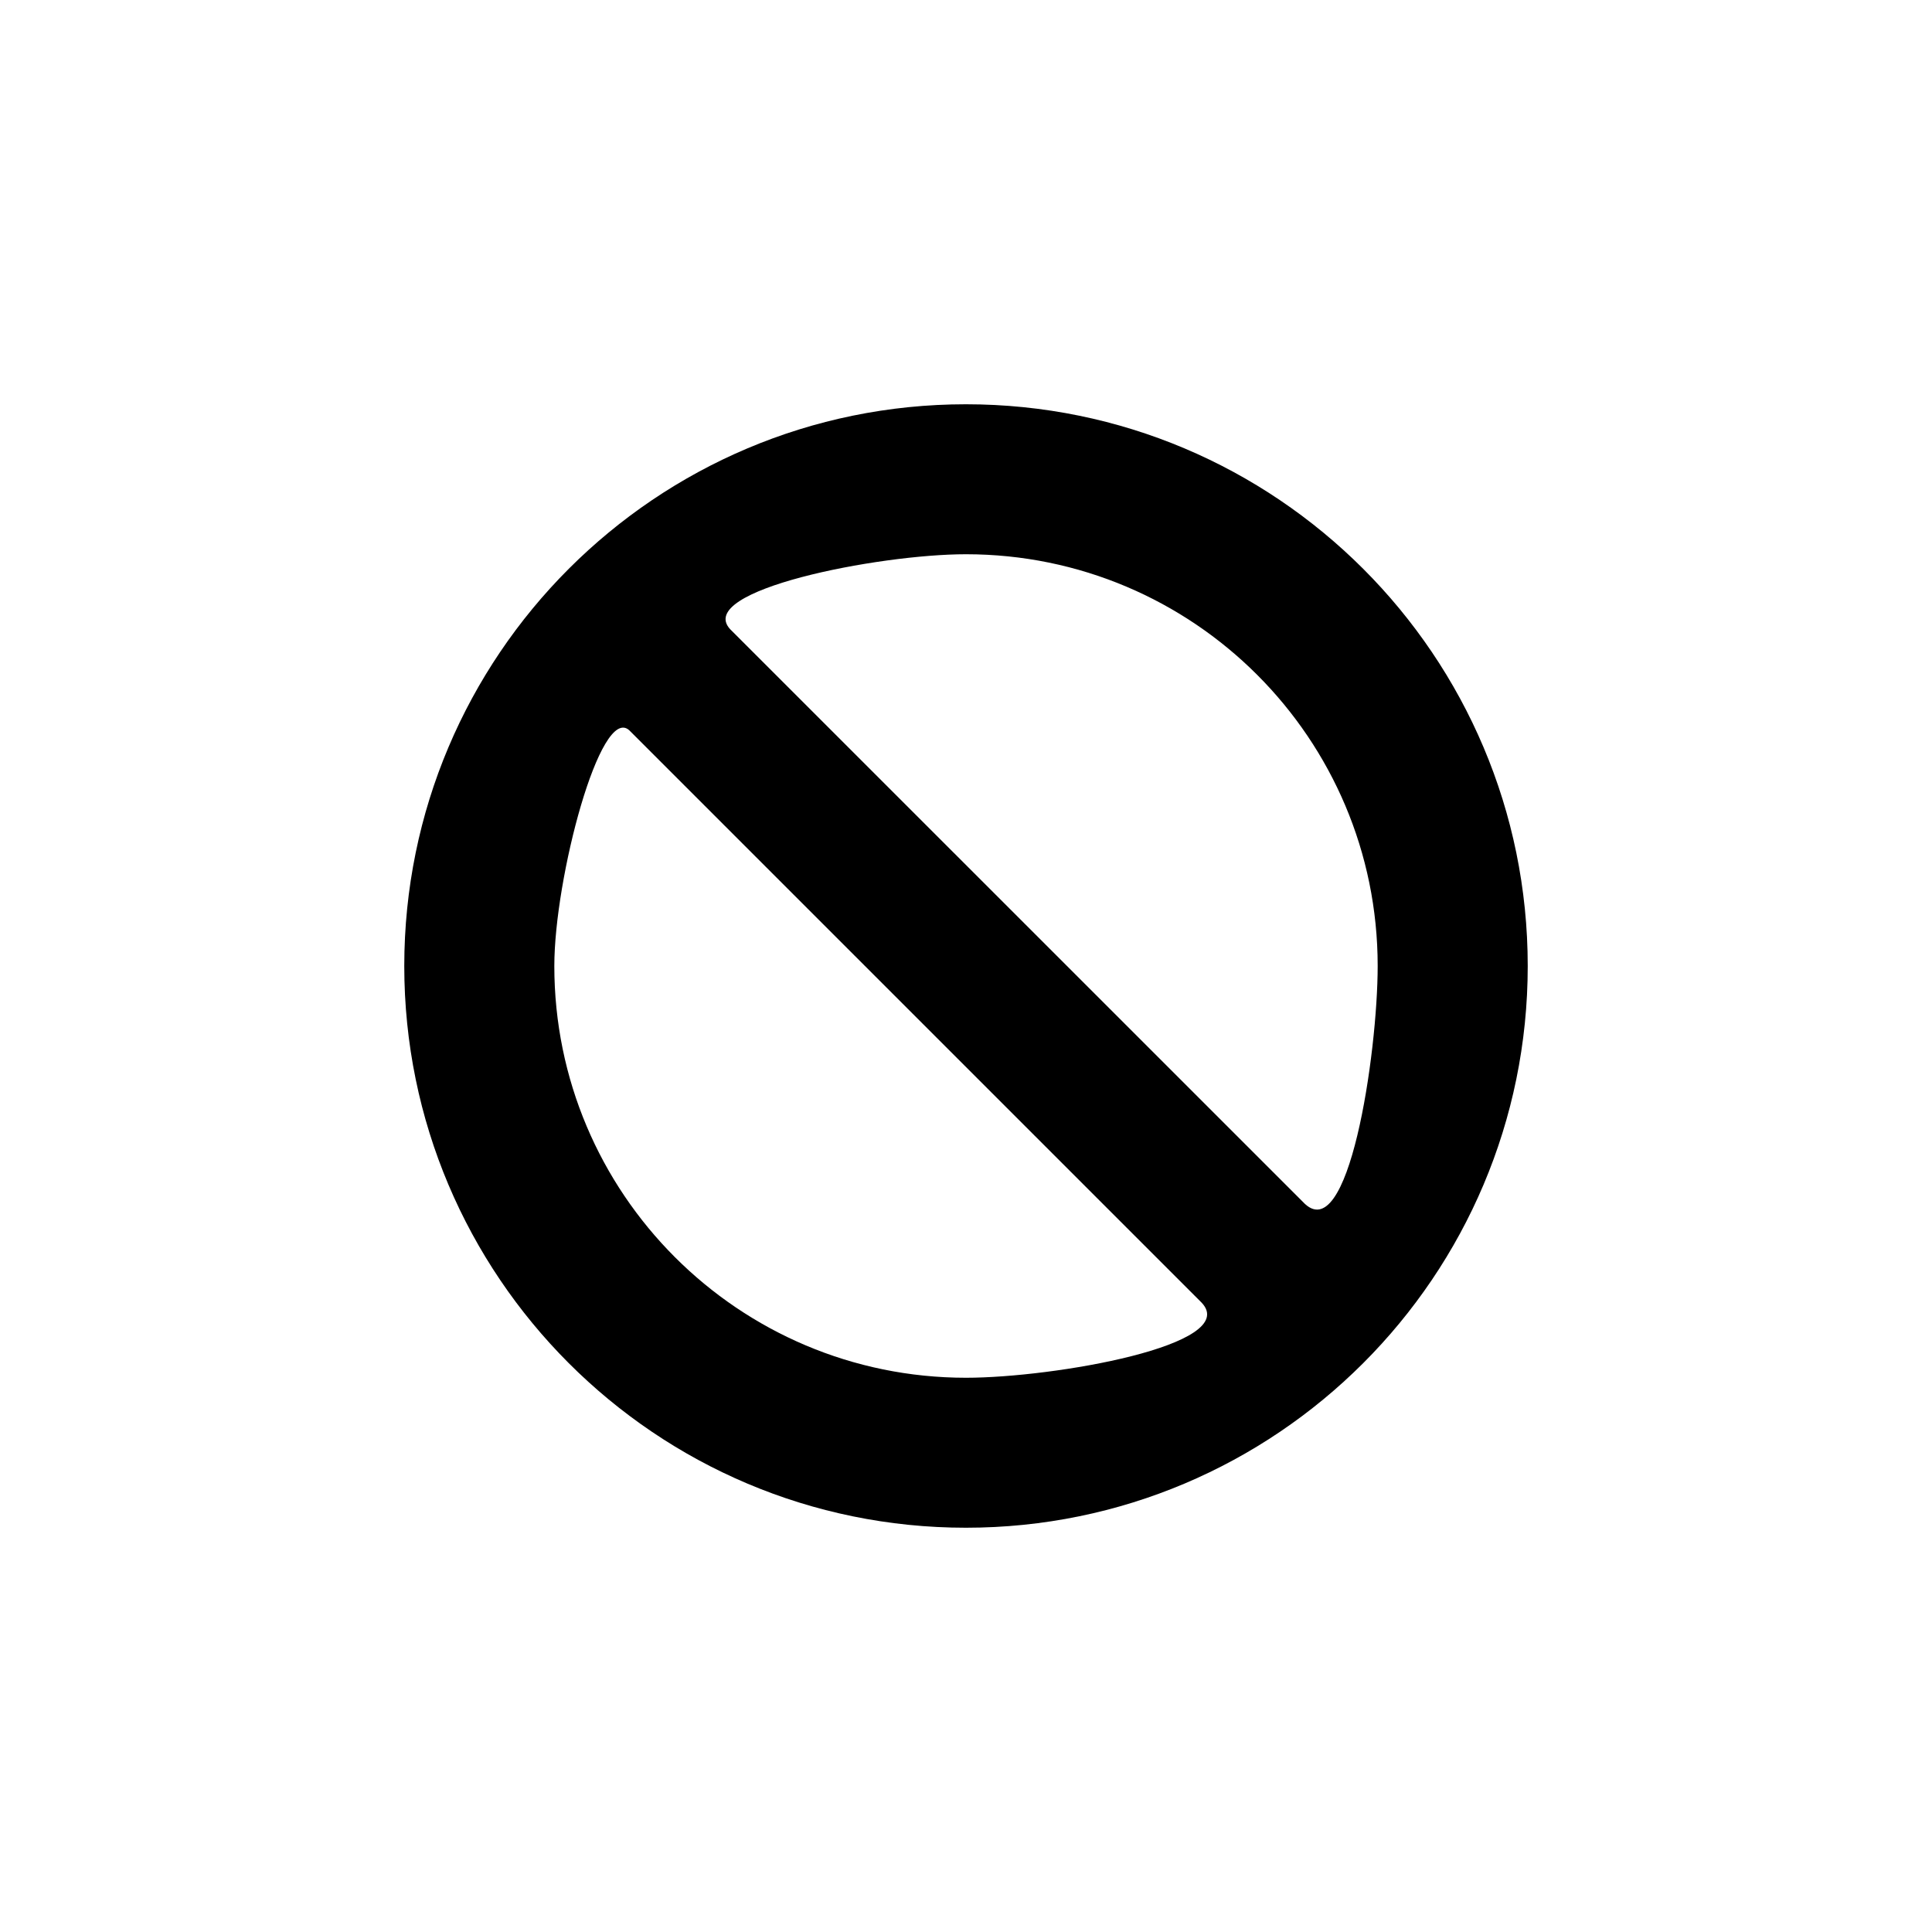
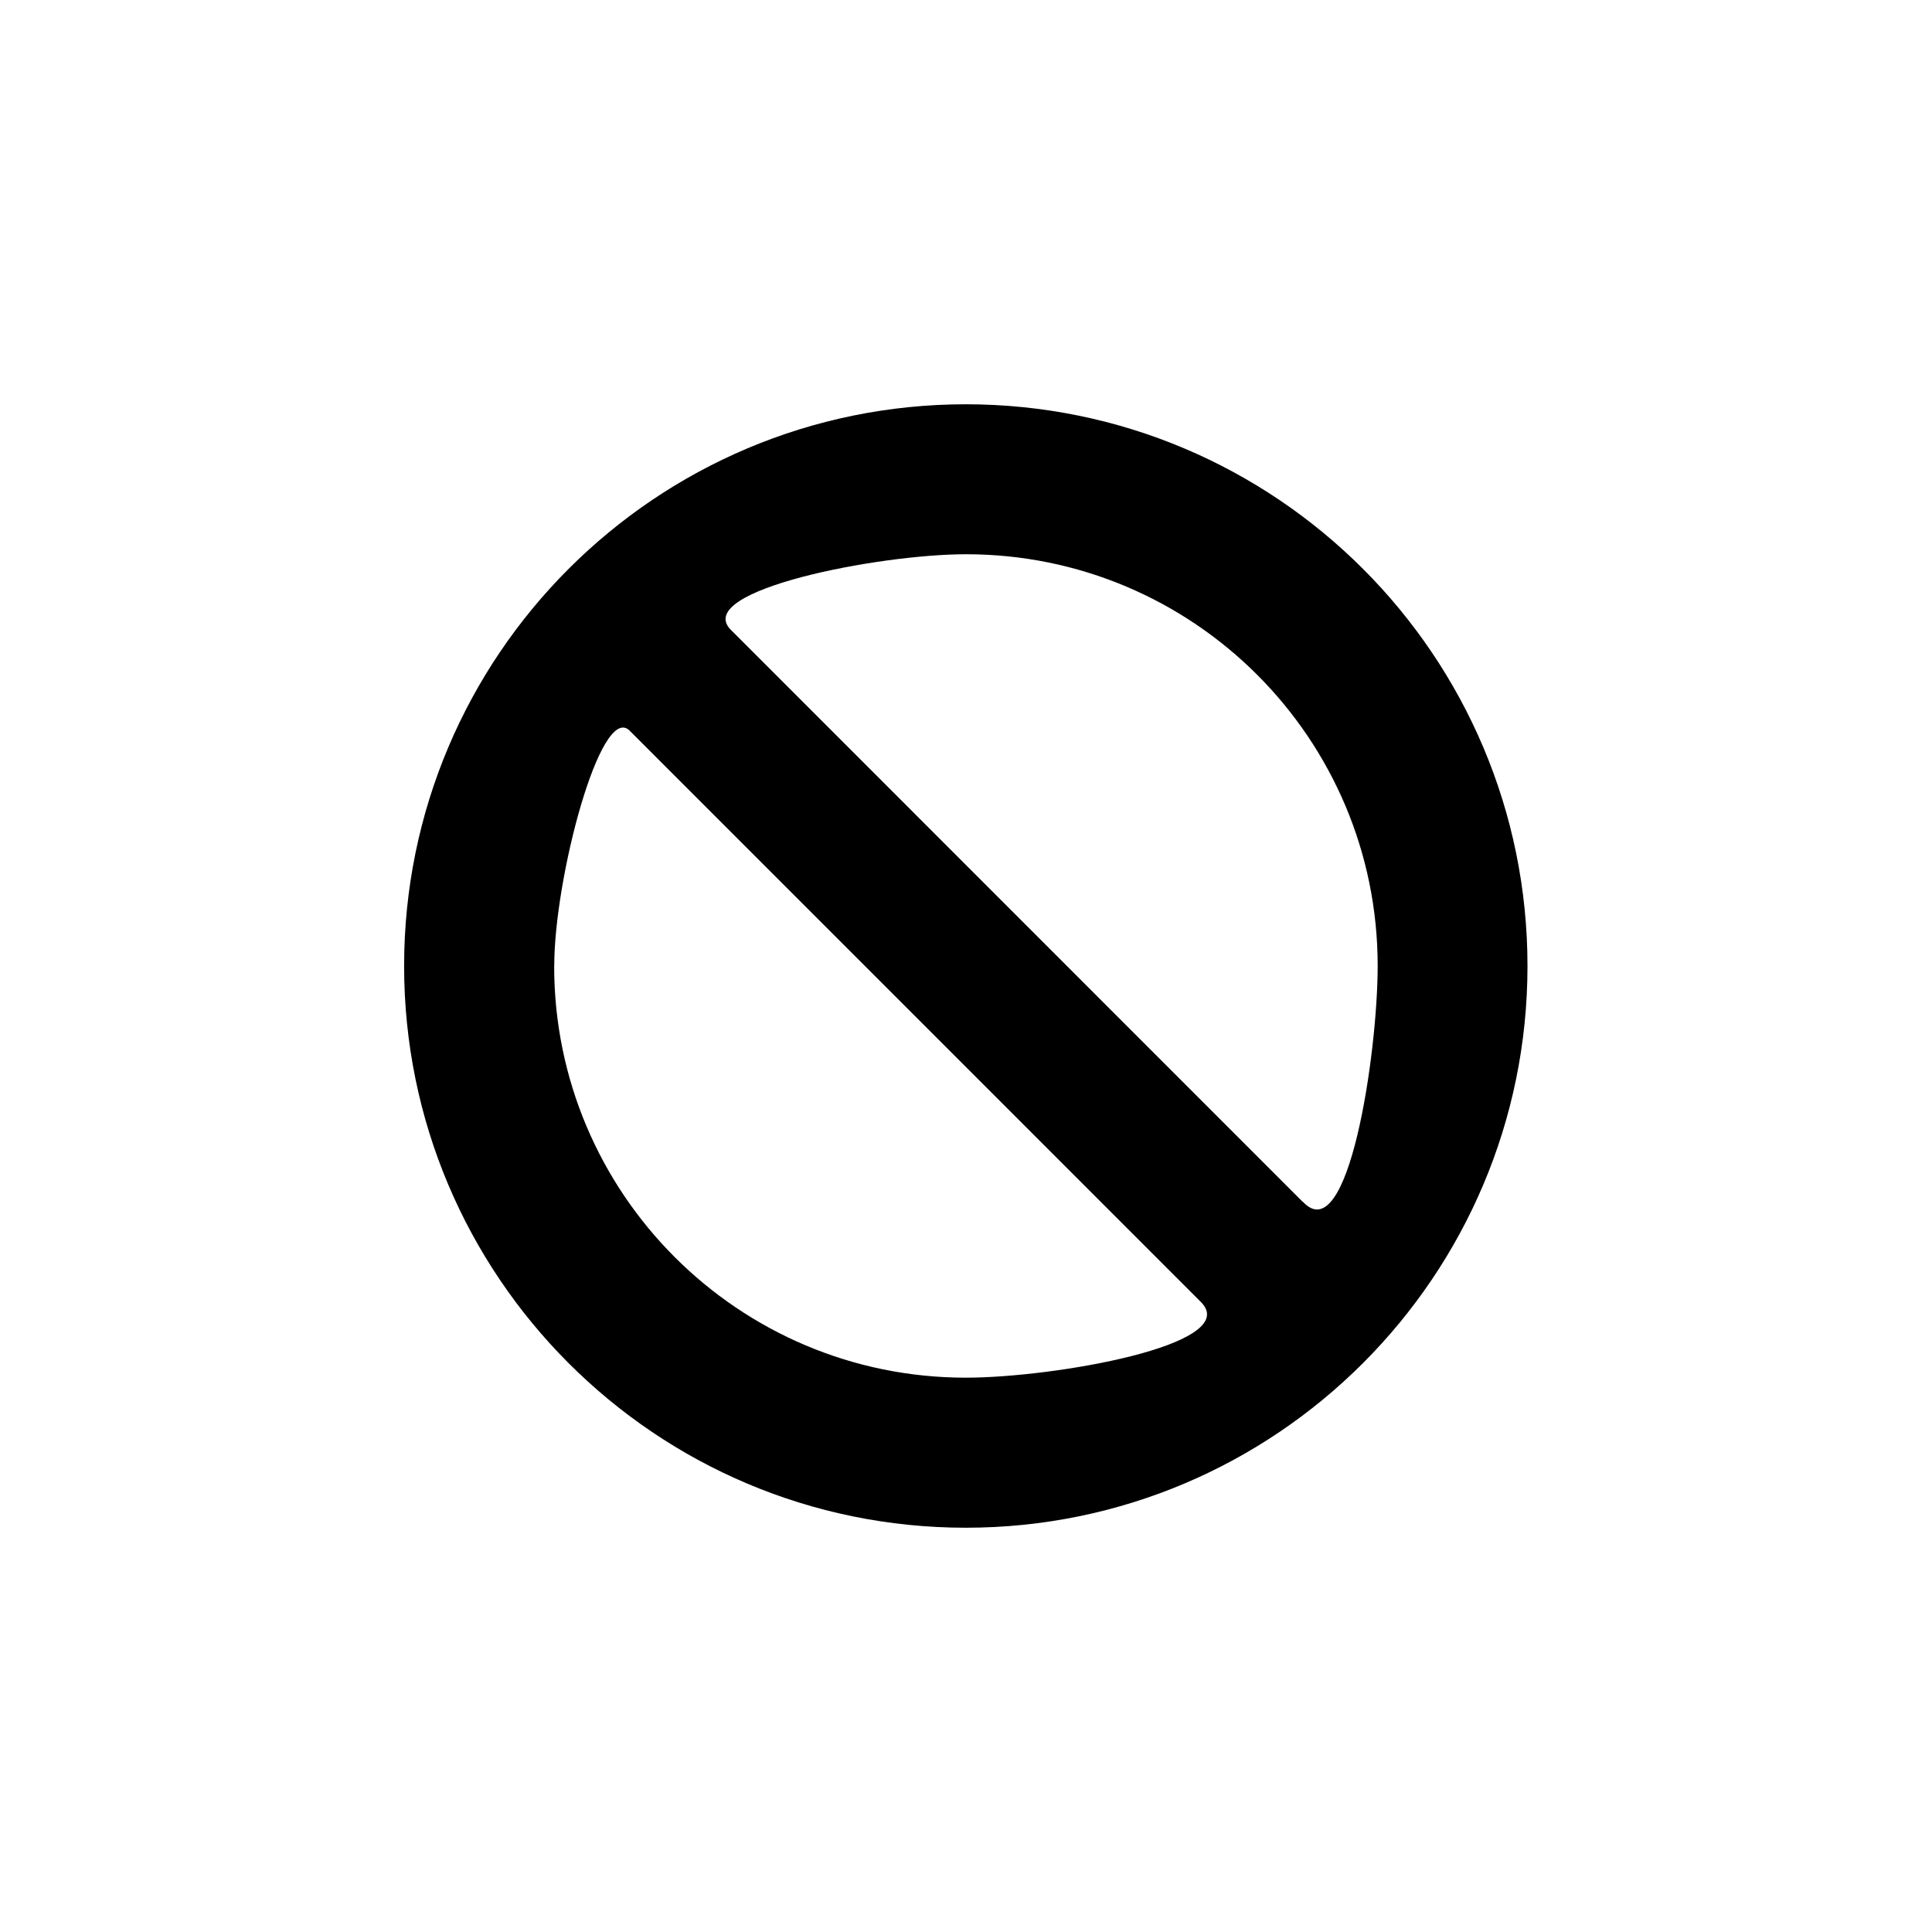
<svg xmlns="http://www.w3.org/2000/svg" width="24" height="24" viewBox="0 0 24 24">
  <g id="cancel">
-     <path id="circle-with-strike" d="M11.999 5.022c-3.853 0-6.977 3.124-6.977 6.978 0 3.853 3.124 6.978 6.977 6.978 3.854 0 6.979-3.125 6.979-6.978 0-3.854-3.125-6.978-6.979-6.978zm-5.113 6.978c0-1.092.572-3.25.93-2.929l7.113 7.113c.488.525-1.837.931-2.93.931-2.825-.001-5.113-2.291-5.113-5.115zm9.298 2.929l-7.114-7.113c-.445-.483 1.837-.931 2.929-.931 2.827 0 5.115 2.289 5.115 5.114 0 1.093-.364 3.543-.93 2.93z" />
+     <path id="circle-with-strike" d="M12 5.022C8.145 5.022 5.02 8.146 5.02 12c0 3.853 3.124 6.978 6.977 6.978s6.978-3.125 6.978-6.978c0-3.854-3.125-6.978-6.98-6.978zM6.885 12c0-1.092.572-3.25.93-2.93l7.113 7.114c.487.525-1.838.93-2.93.93-2.826 0-5.114-2.29-5.114-5.114zm9.298 2.93L9.07 7.815c-.445-.483 1.837-.93 2.93-.93 2.826 0 5.114 2.288 5.114 5.113 0 1.092-.364 3.542-.93 2.93z" />
  </g>
</svg>
